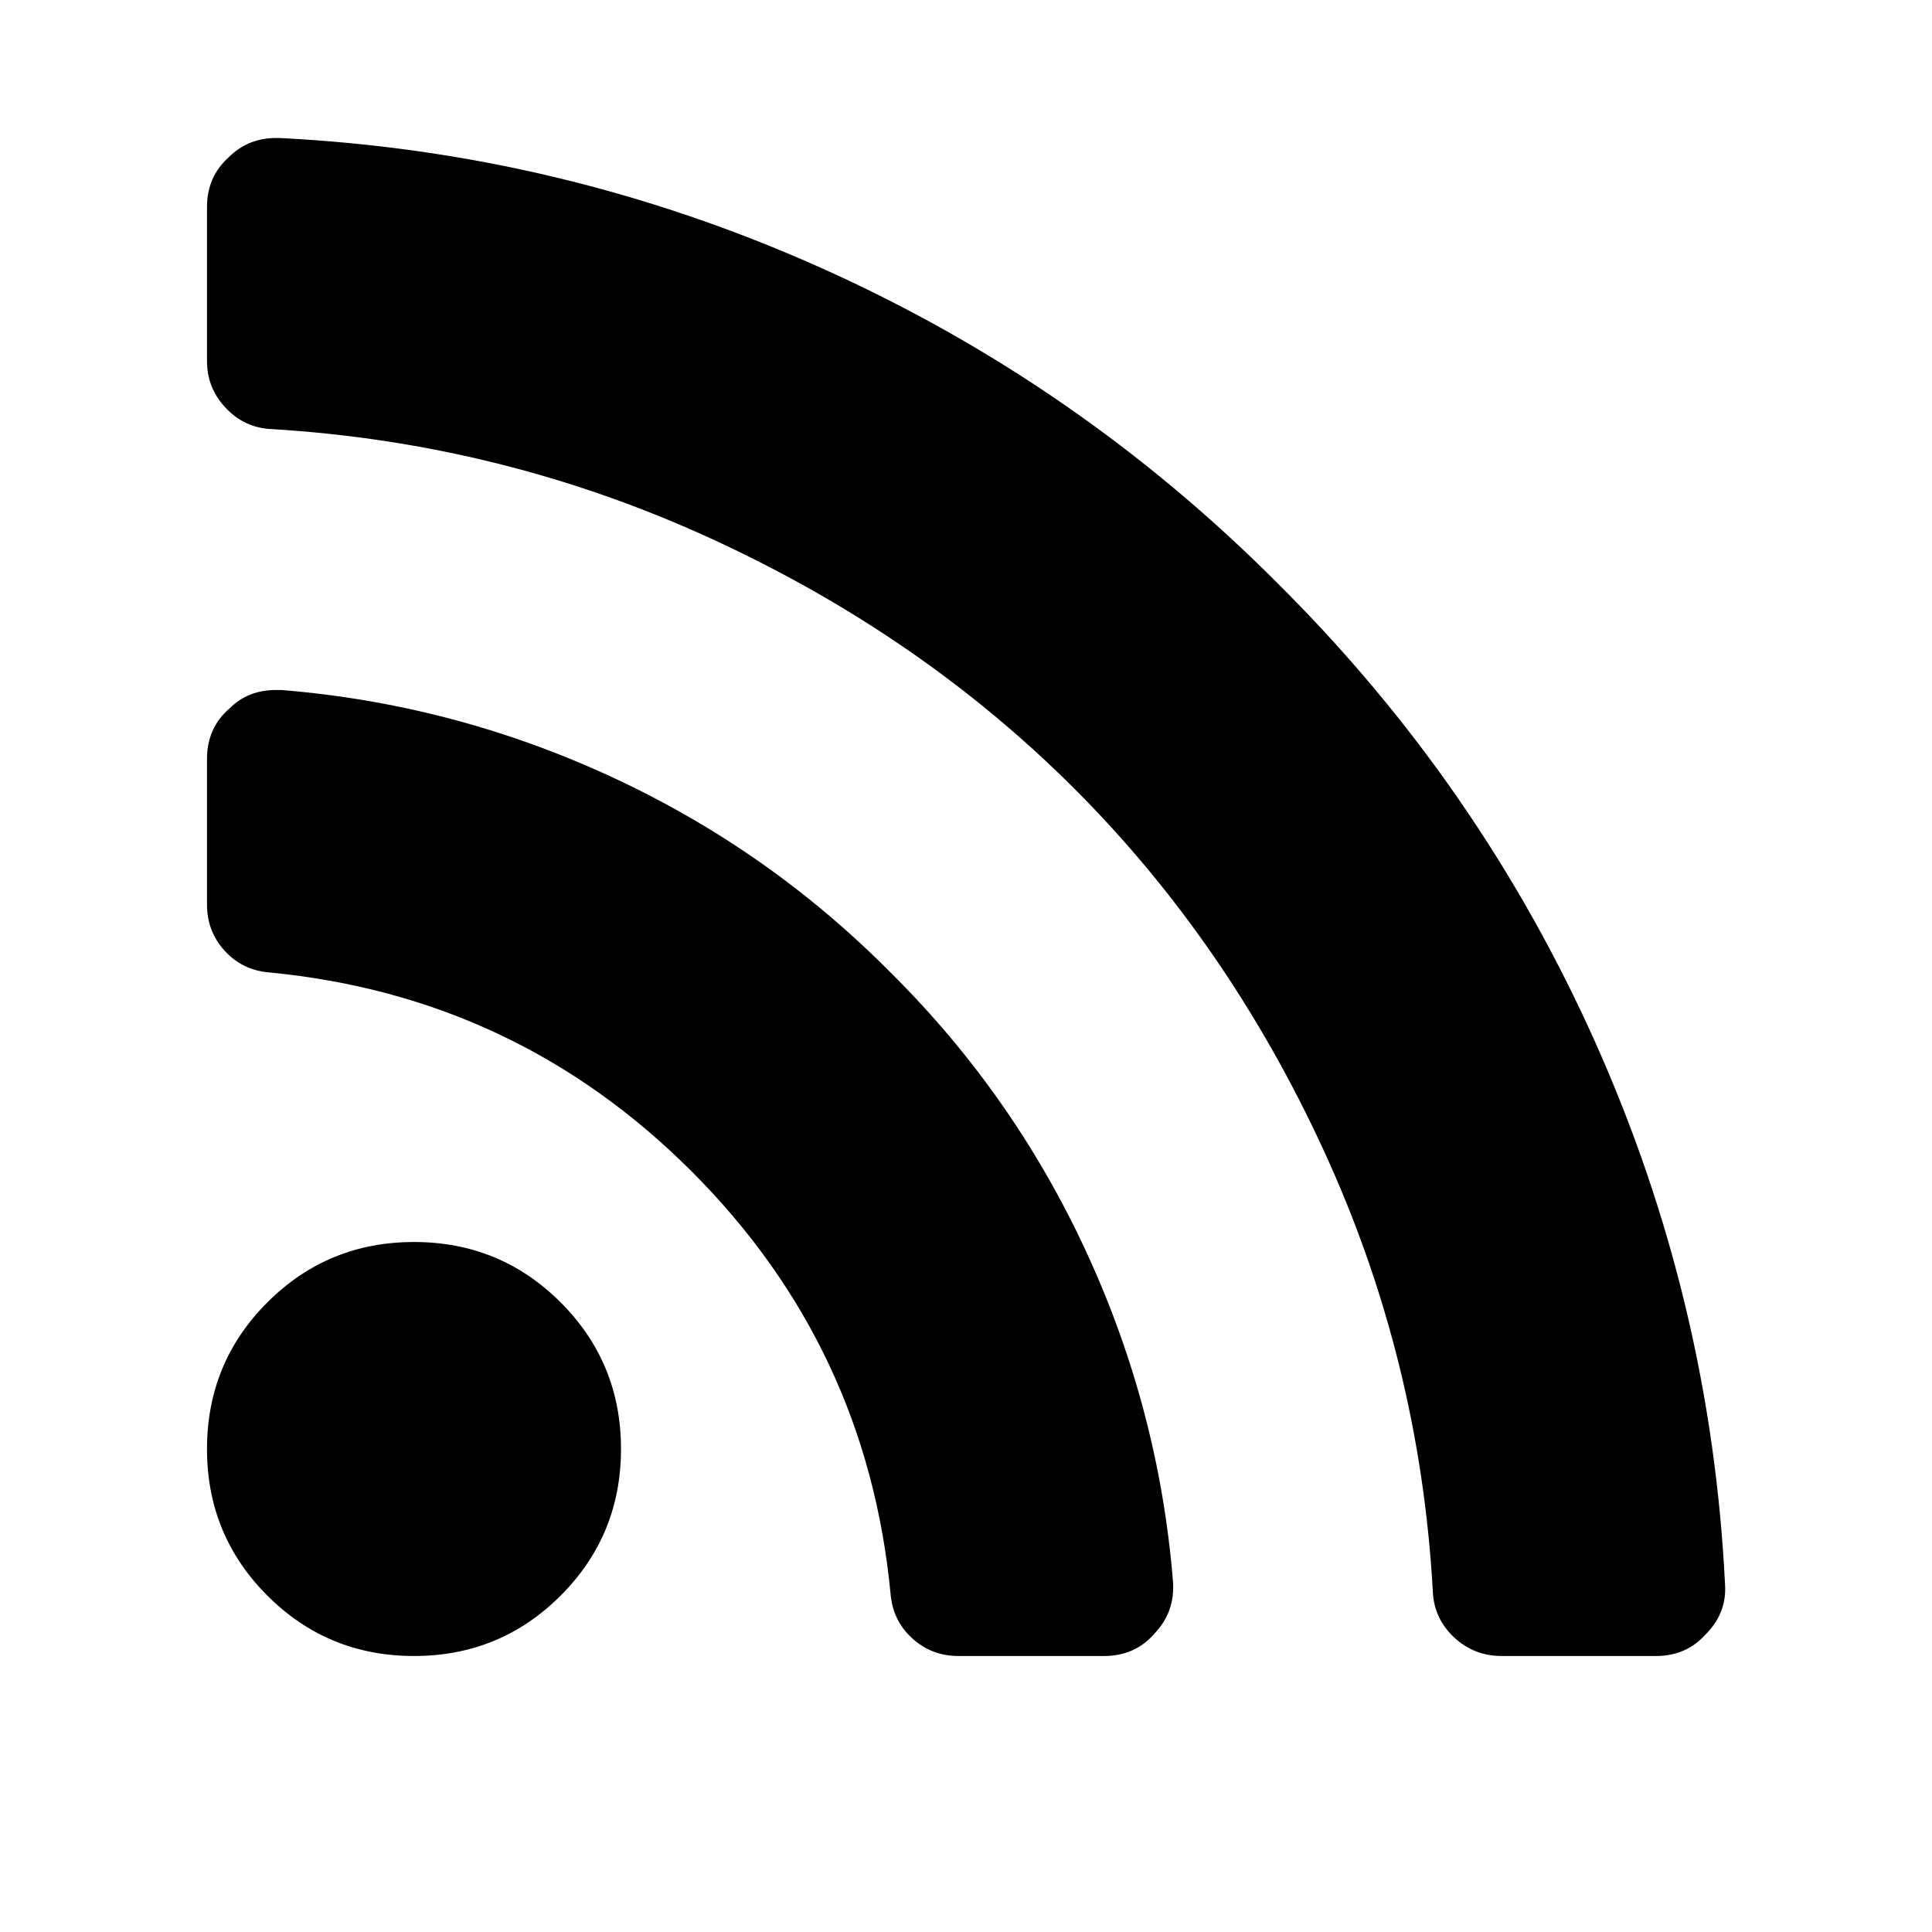
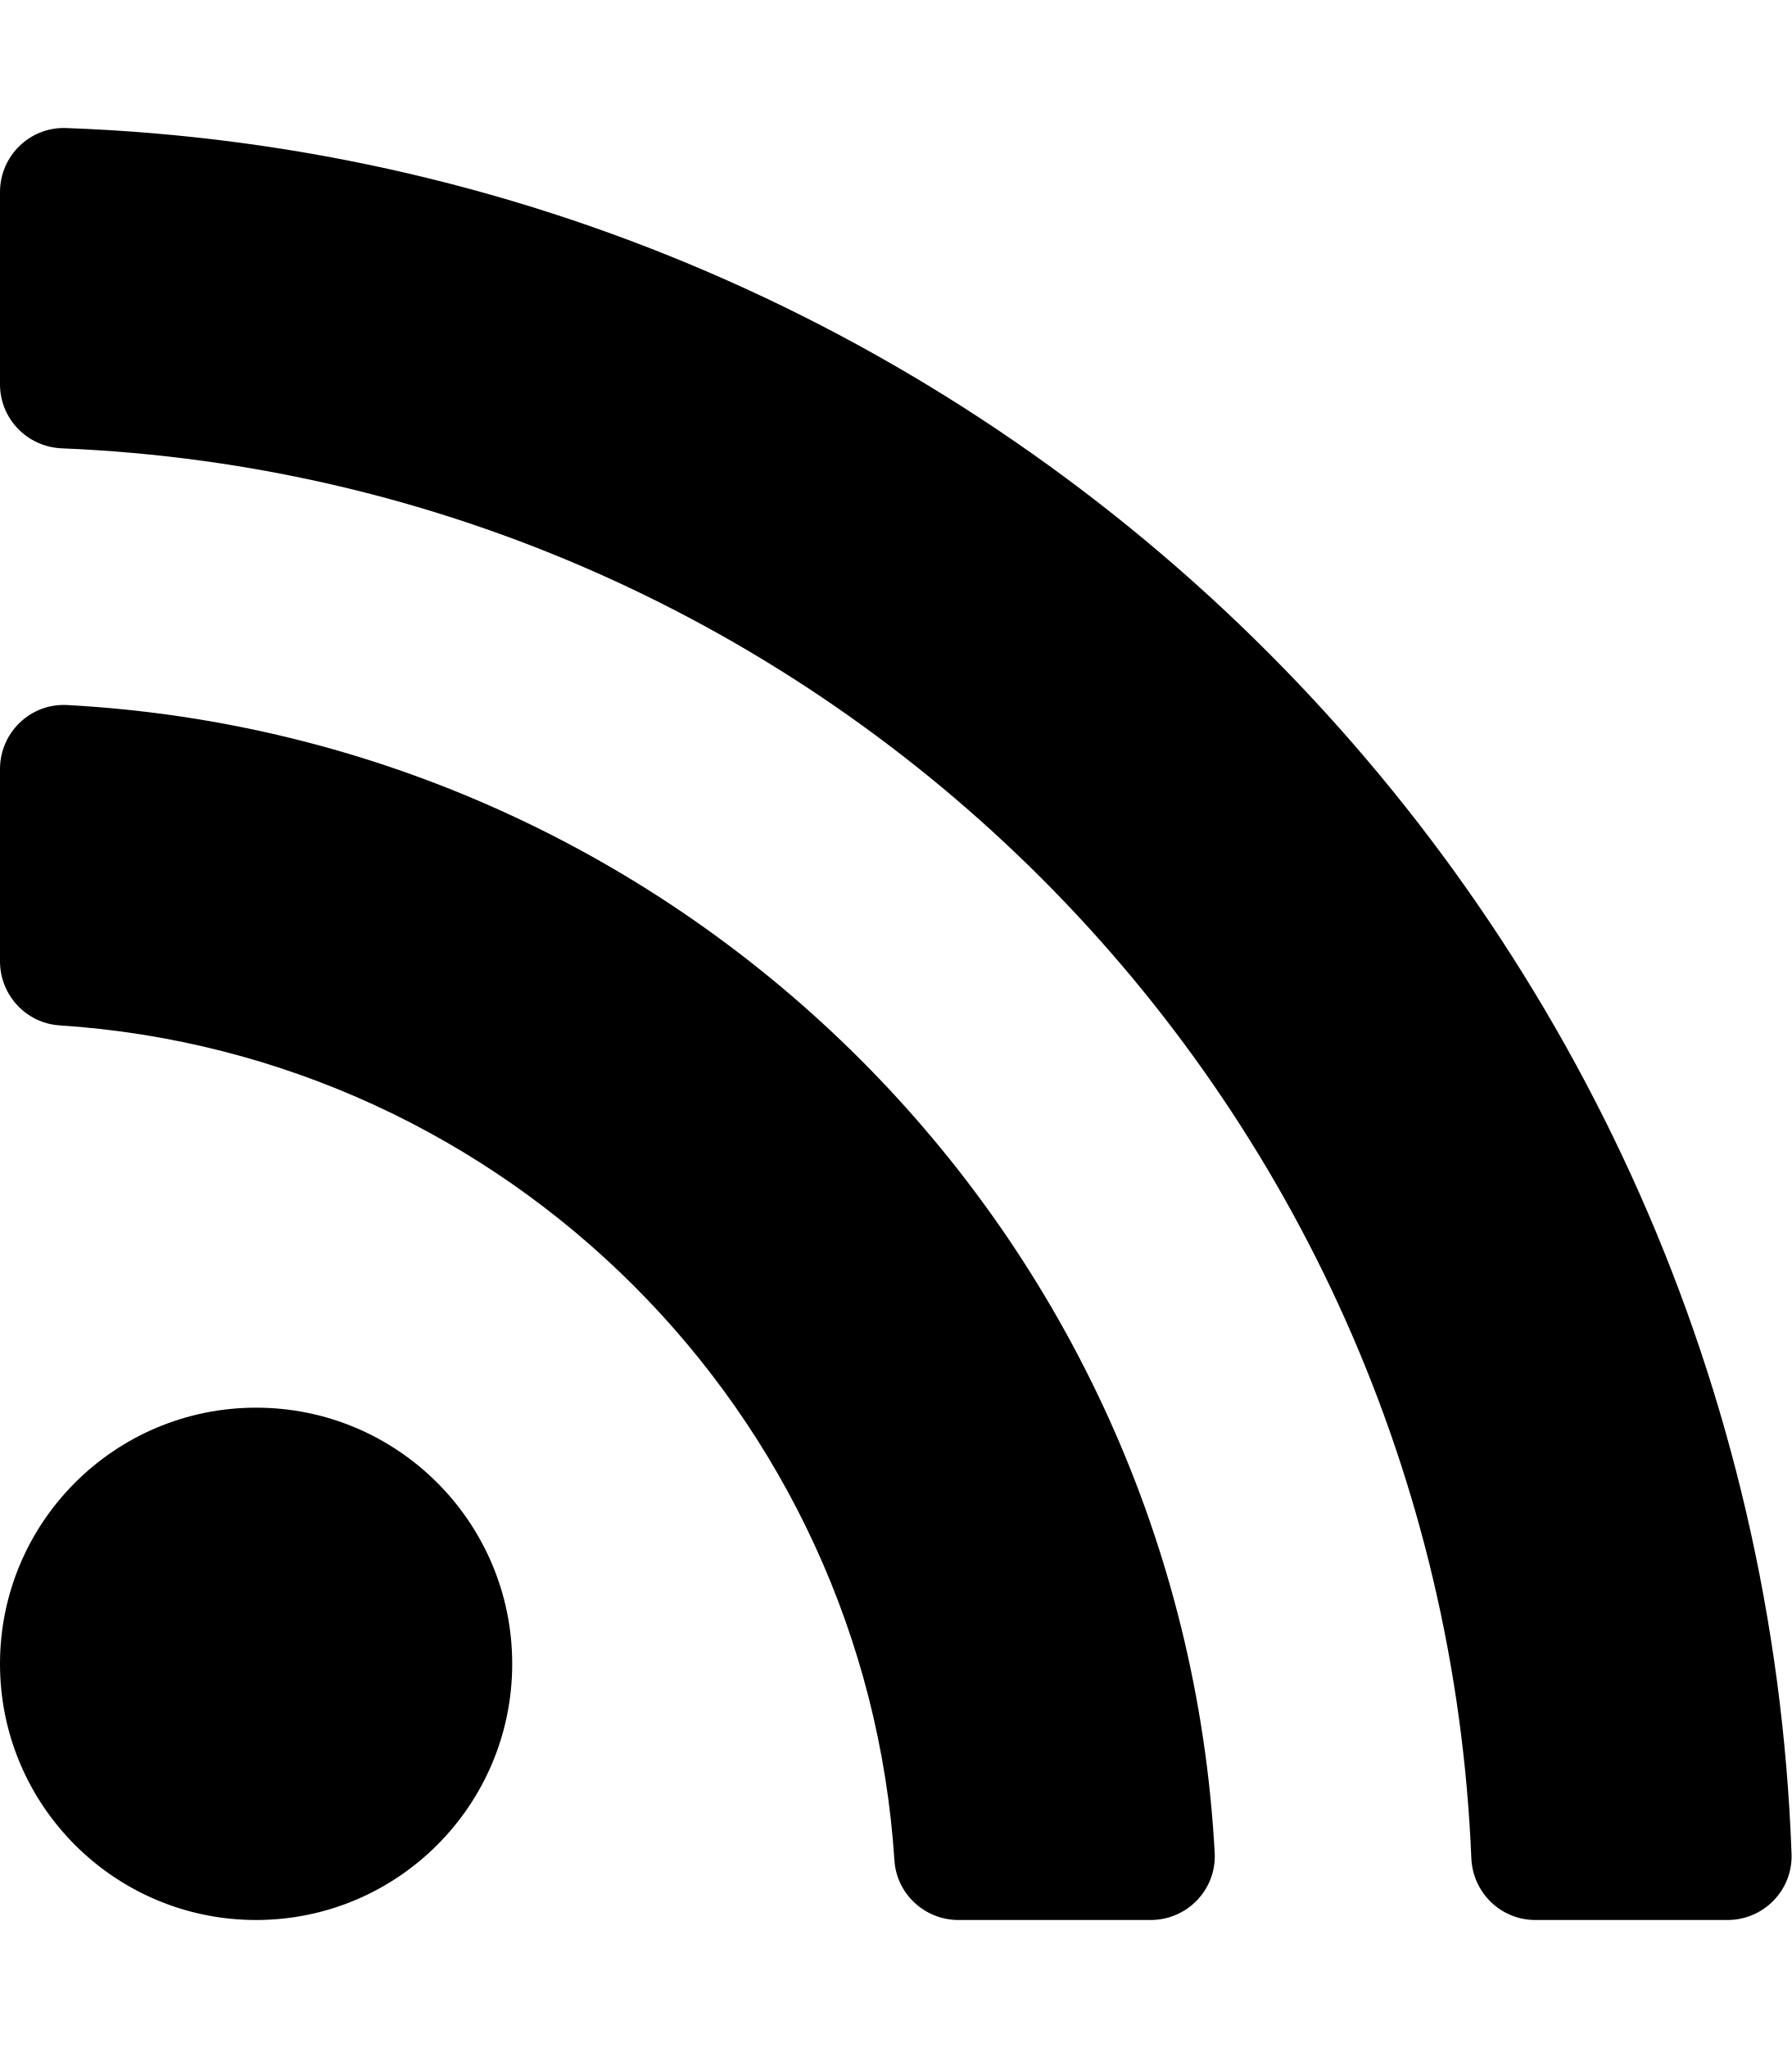
- <svg xmlns="http://www.w3.org/2000/svg" width="1792" height="1792" viewBox="0 0 1792 1792">
-   <path d="M576 1344q0 80-56 136t-136 56-136-56-56-136 56-136 136-56 136 56 56 136zm512 123q2 28-17 48-18 21-47 21h-135q-25 0-43-16.5t-20-41.5q-22-229-184.5-391.5t-391.5-184.5q-25-2-41.5-20t-16.5-43v-135q0-29 21-47 17-17 43-17h5q160 13 306 80.5t259 181.5q114 113 181.5 259t80.5 306zm512 2q2 27-18 47-18 20-46 20h-143q-26 0-44.5-17.5t-19.5-42.5q-12-215-101-408.5t-231.5-336-336-231.5-408.5-102q-25-1-42.5-19.5t-17.5-43.5v-143q0-28 20-46 18-18 44-18h3q262 13 501.5 120t425.5 294q187 186 294 425.5t120 501.5z" />
+ <svg xmlns="http://www.w3.org/2000/svg" viewBox="0 0 448 512">
+   <path d="M128.081 415.959c0 35.369-28.672 64.041-64.041 64.041S0 451.328 0 415.959s28.672-64.041 64.041-64.041 64.04 28.673 64.04 64.041zm175.66 47.25c-8.354-154.6-132.185-278.587-286.95-286.95C7.656 175.765 0 183.105 0 192.253v48.069c0 8.415 6.49 15.472 14.887 16.018 111.832 7.284 201.473 96.702 208.772 208.772.547 8.397 7.604 14.887 16.018 14.887h48.069c9.149.001 16.489-7.655 15.995-16.79zm144.249.288C439.596 229.677 251.465 40.445 16.503 32.01 7.473 31.686 0 38.981 0 48.016v48.068c0 8.625 6.835 15.645 15.453 15.999 191.179 7.839 344.627 161.316 352.465 352.465.353 8.618 7.373 15.453 15.999 15.453h48.068c9.034-.001 16.329-7.474 16.005-16.504z" />
</svg>
